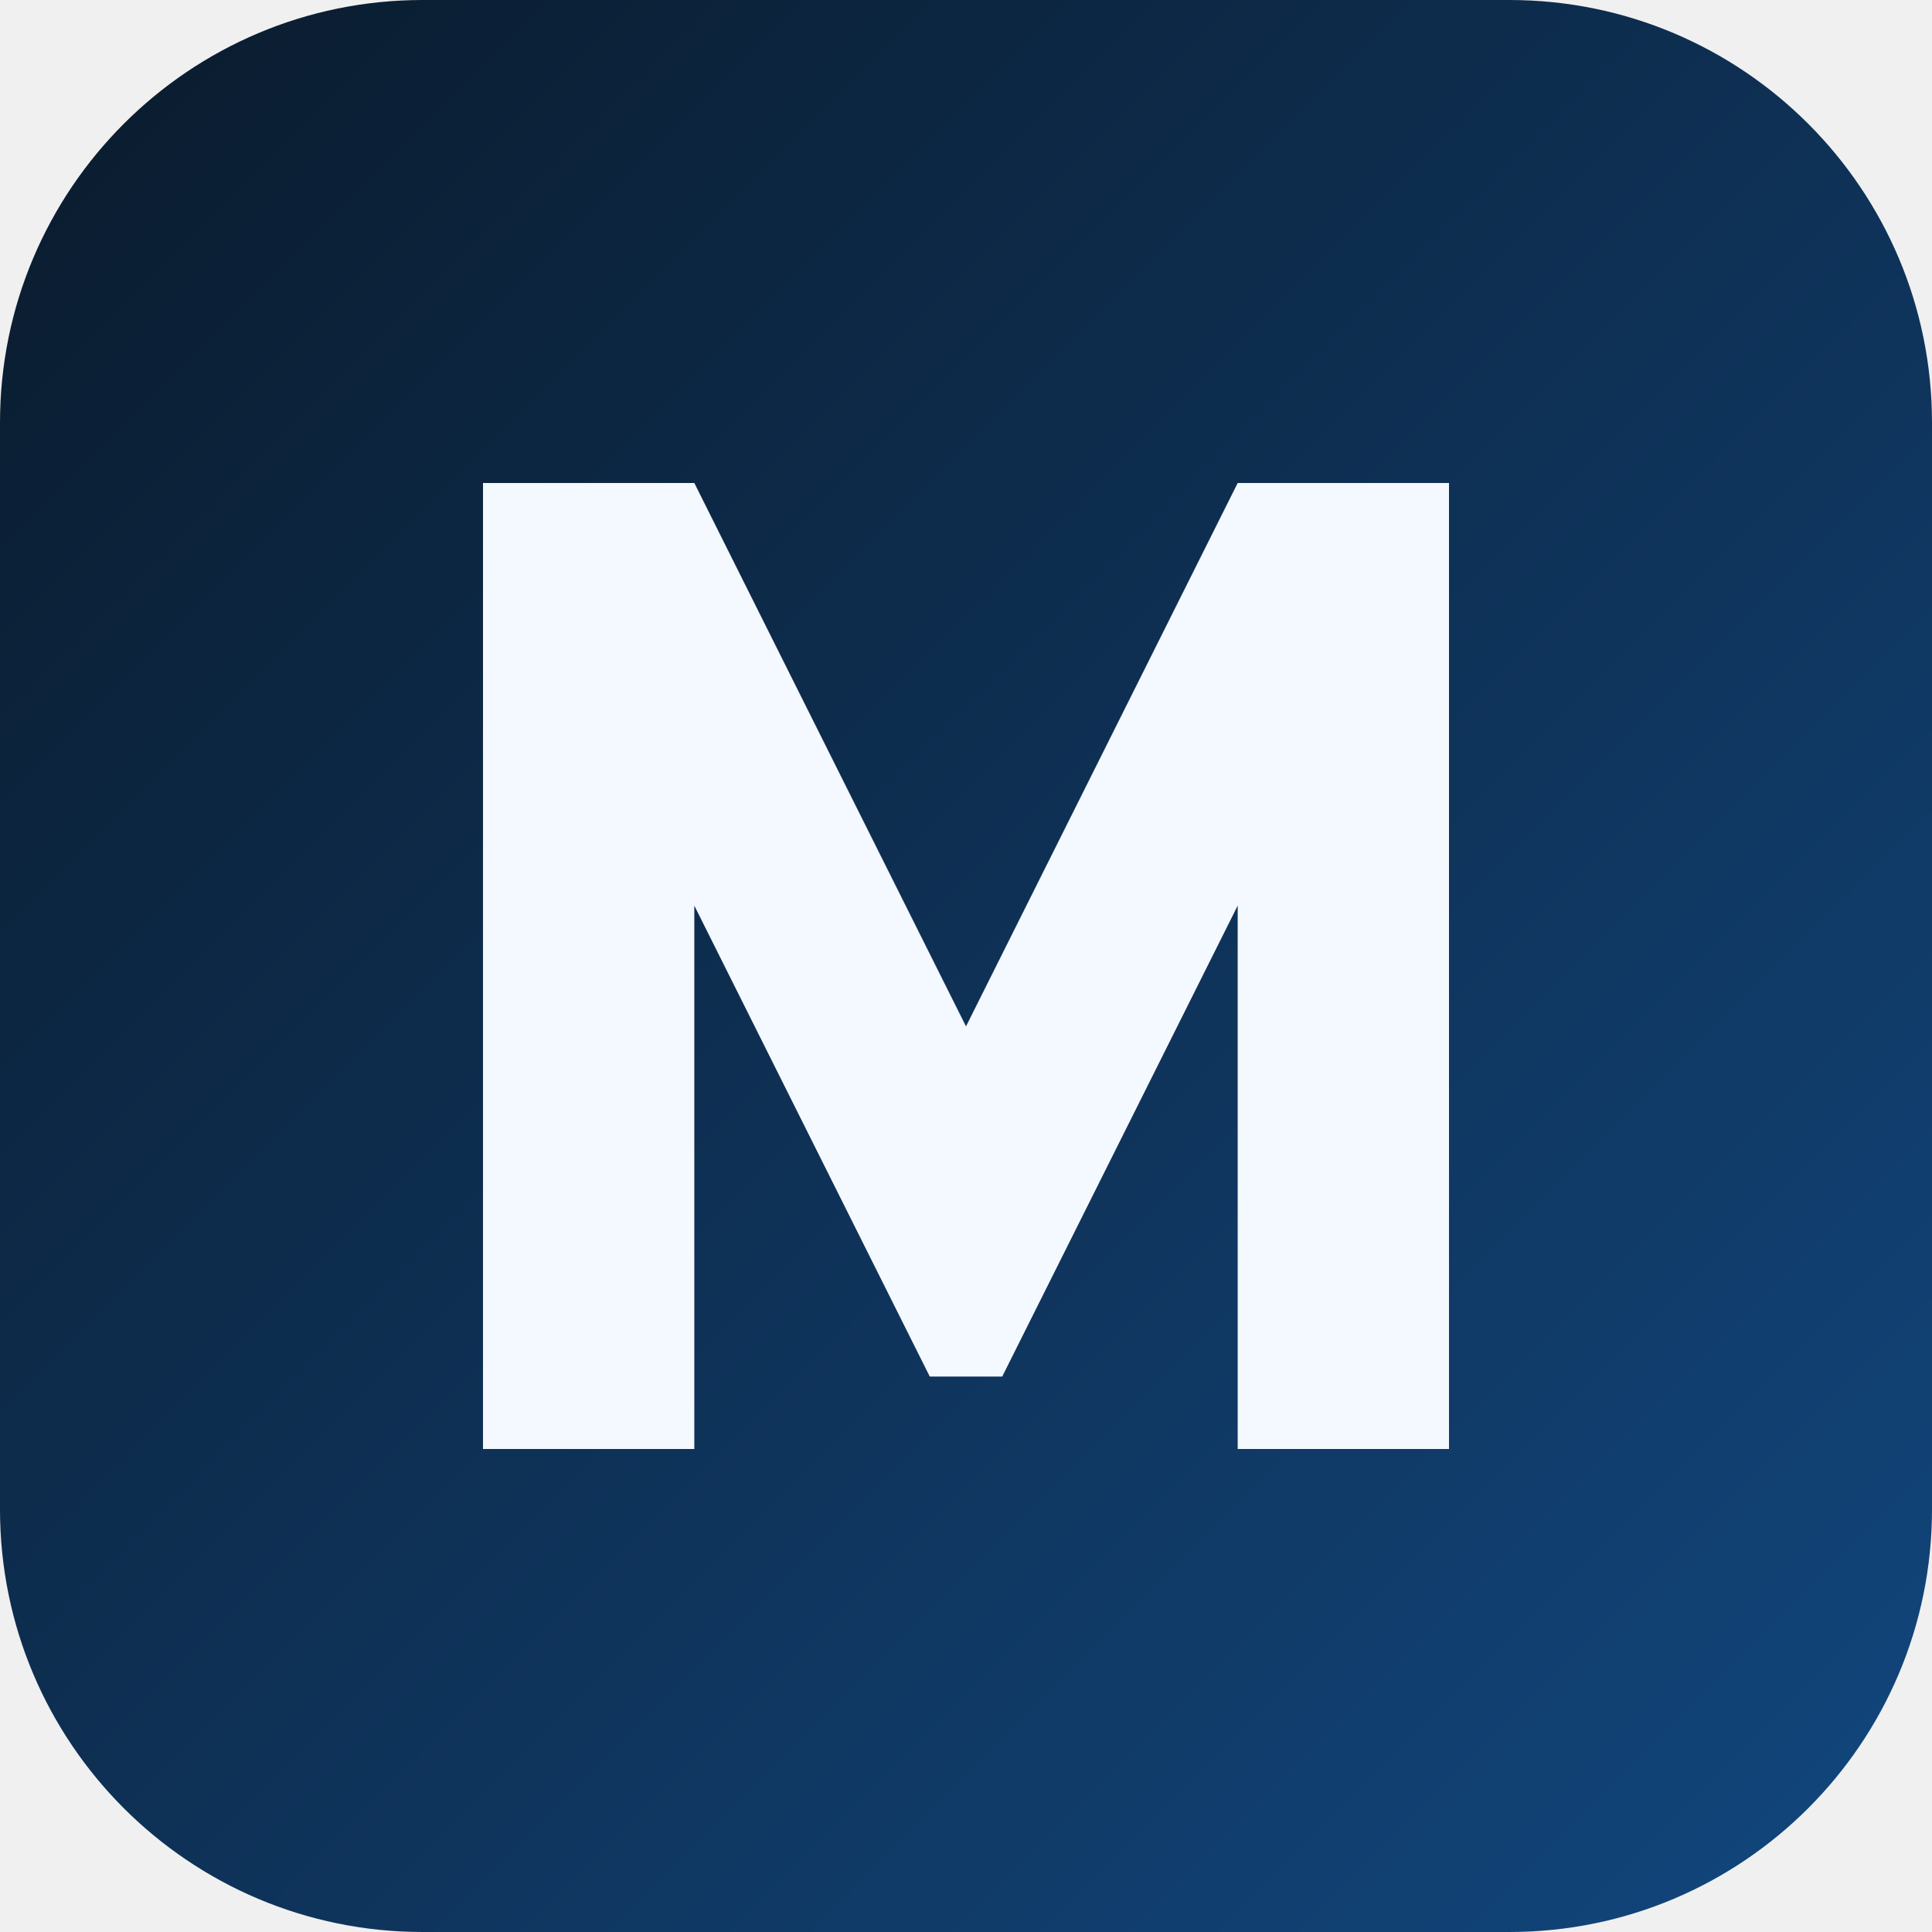
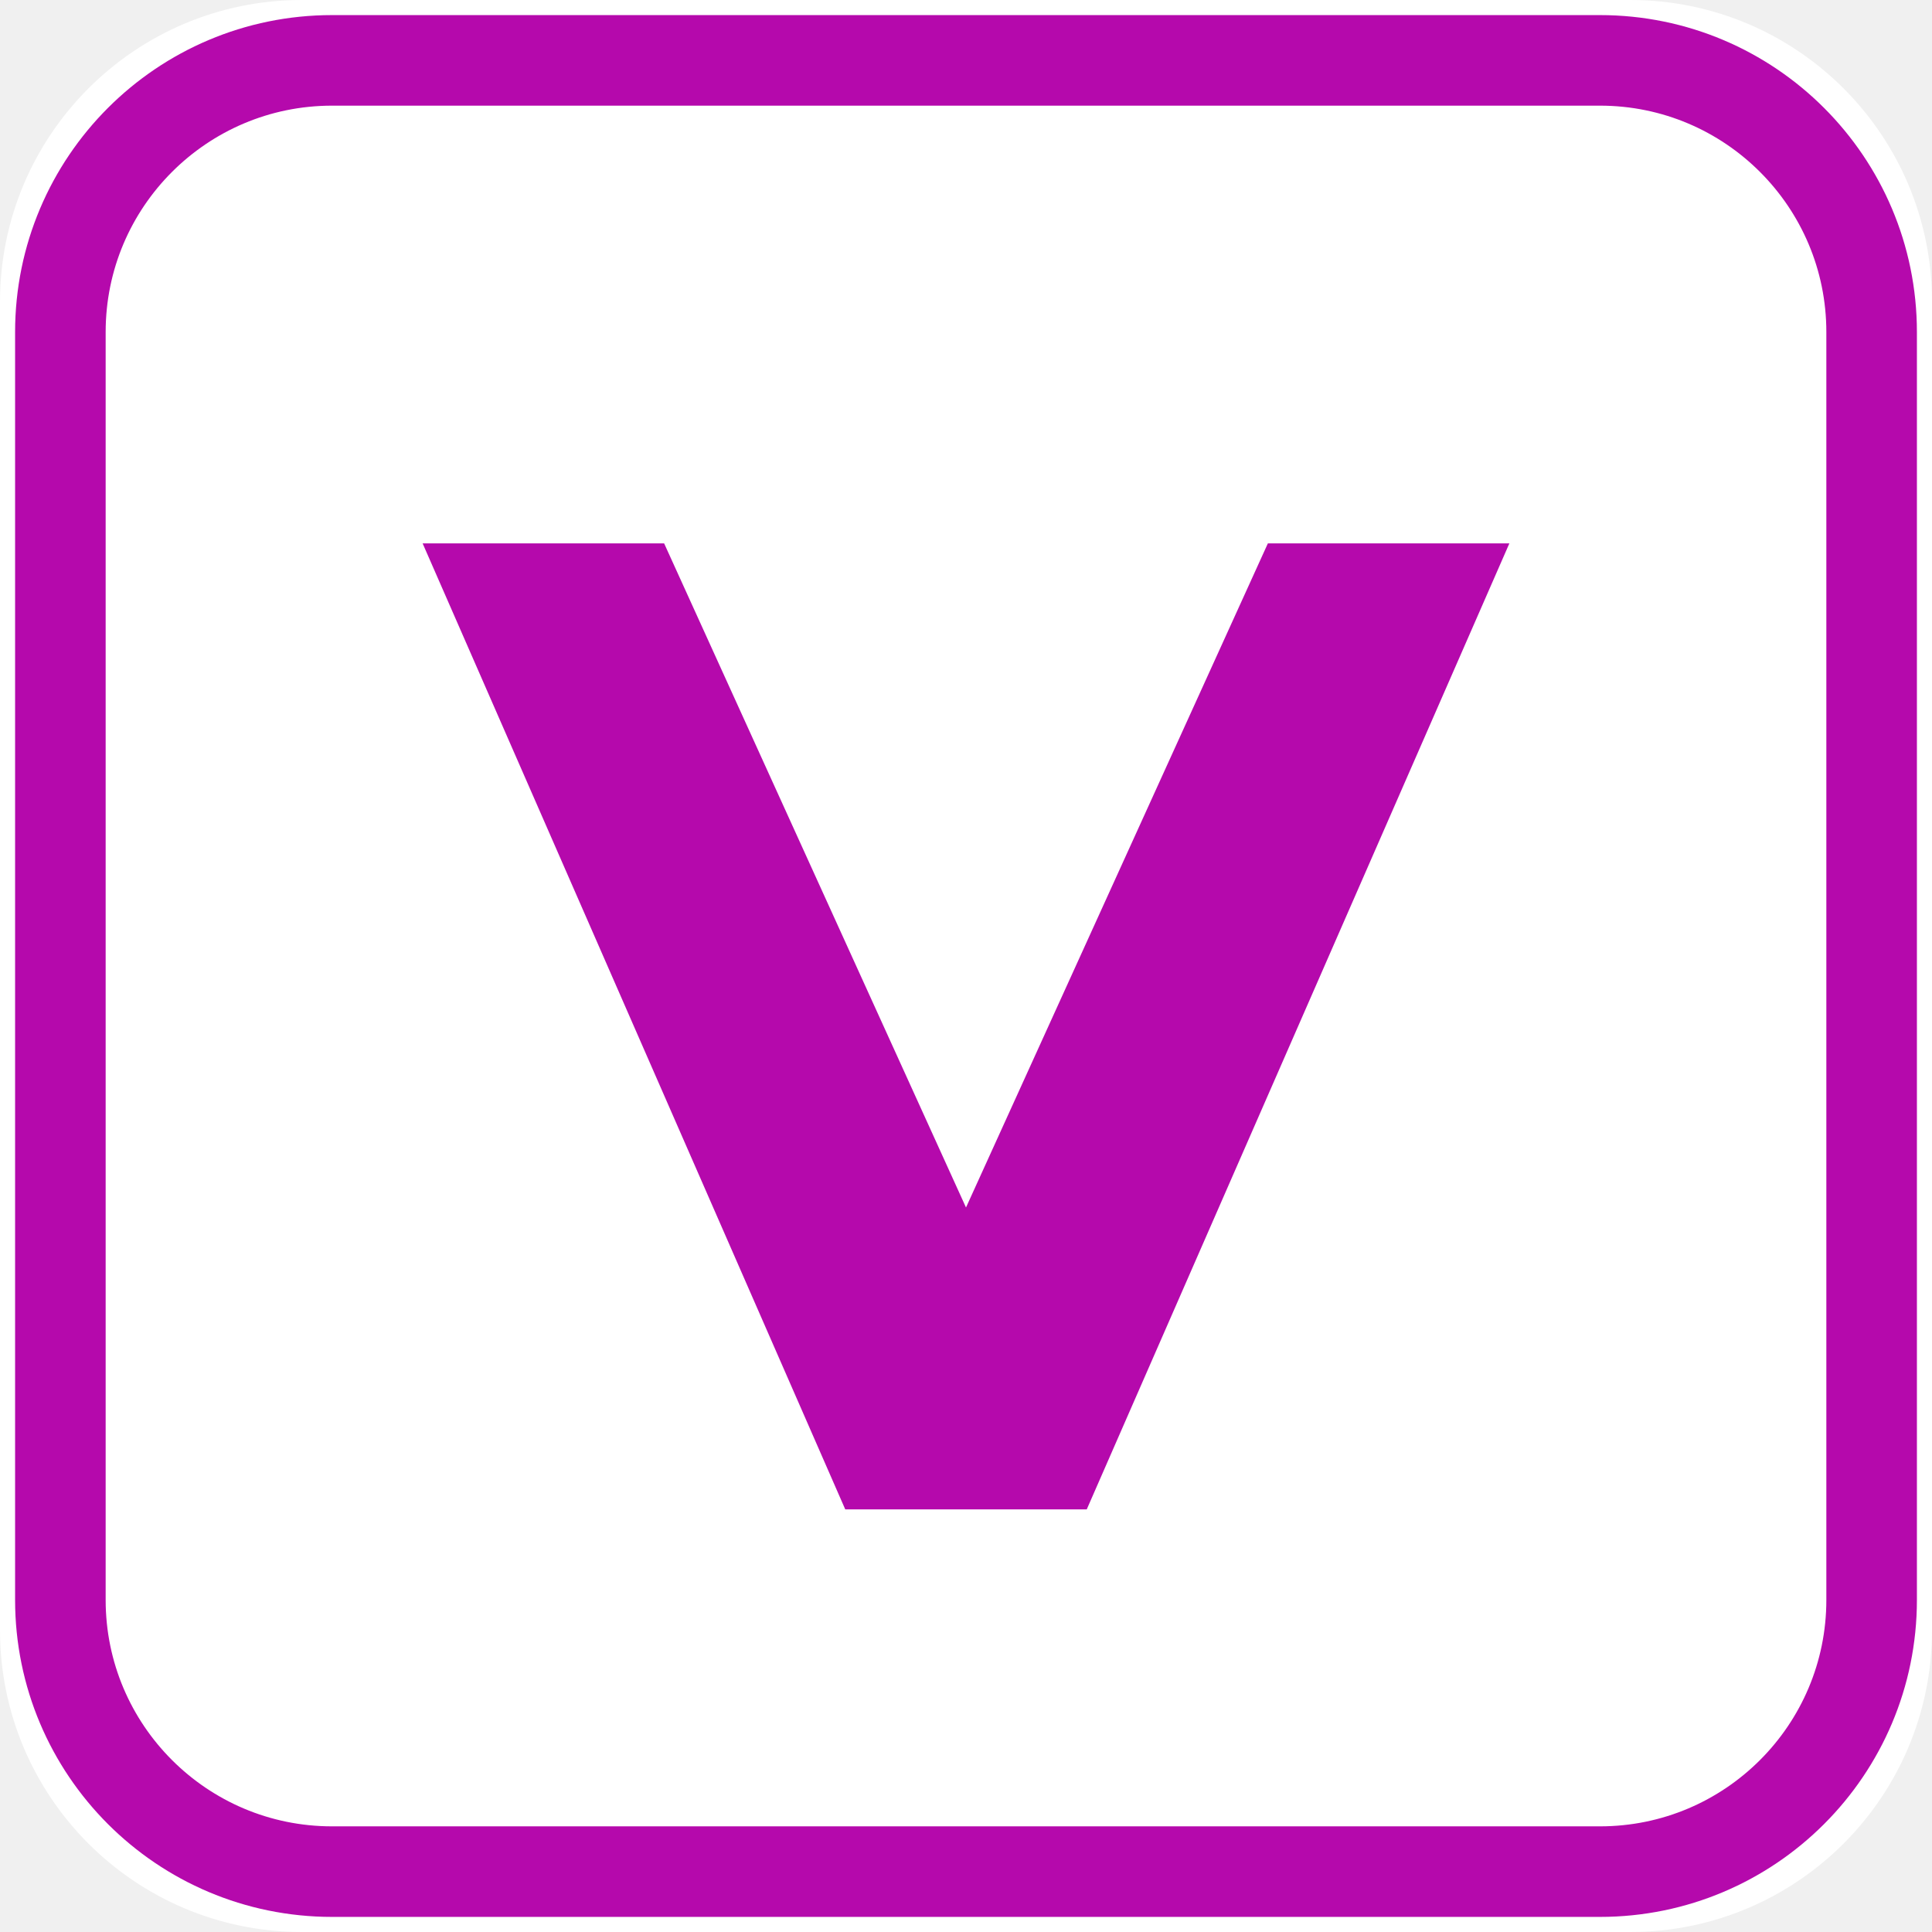
<svg xmlns="http://www.w3.org/2000/svg" viewBox="0 0 64 64" role="img" aria-label="VK favicon">
-   <defs>
-     <linearGradient id="bg" x1="0" y1="0" x2="1" y2="1">
-       <stop offset="0%" stop-color="#0a1a2b" />
-       <stop offset="100%" stop-color="#12477f" />
-     </linearGradient>
-   </defs>
-   <rect width="64" height="64" rx="14" fill="url(#bg)" />
-   <path d="M16 48V16h7l9 18 9-18h7v32h-7V30l-7.8 15.6h-2.4L23 30v18z" fill="#f4f8ff" />
+   <rect width="64" height="64" rx="10" fill="#ffffff" />
+   <rect x="2" y="2" width="60" height="60" rx="9" fill="none" stroke="#b509ac" stroke-width="3" />
+   <path d="M14 18h8l10 22 10-22h8L36 50h-8z" fill="#b509ac" />
</svg>
